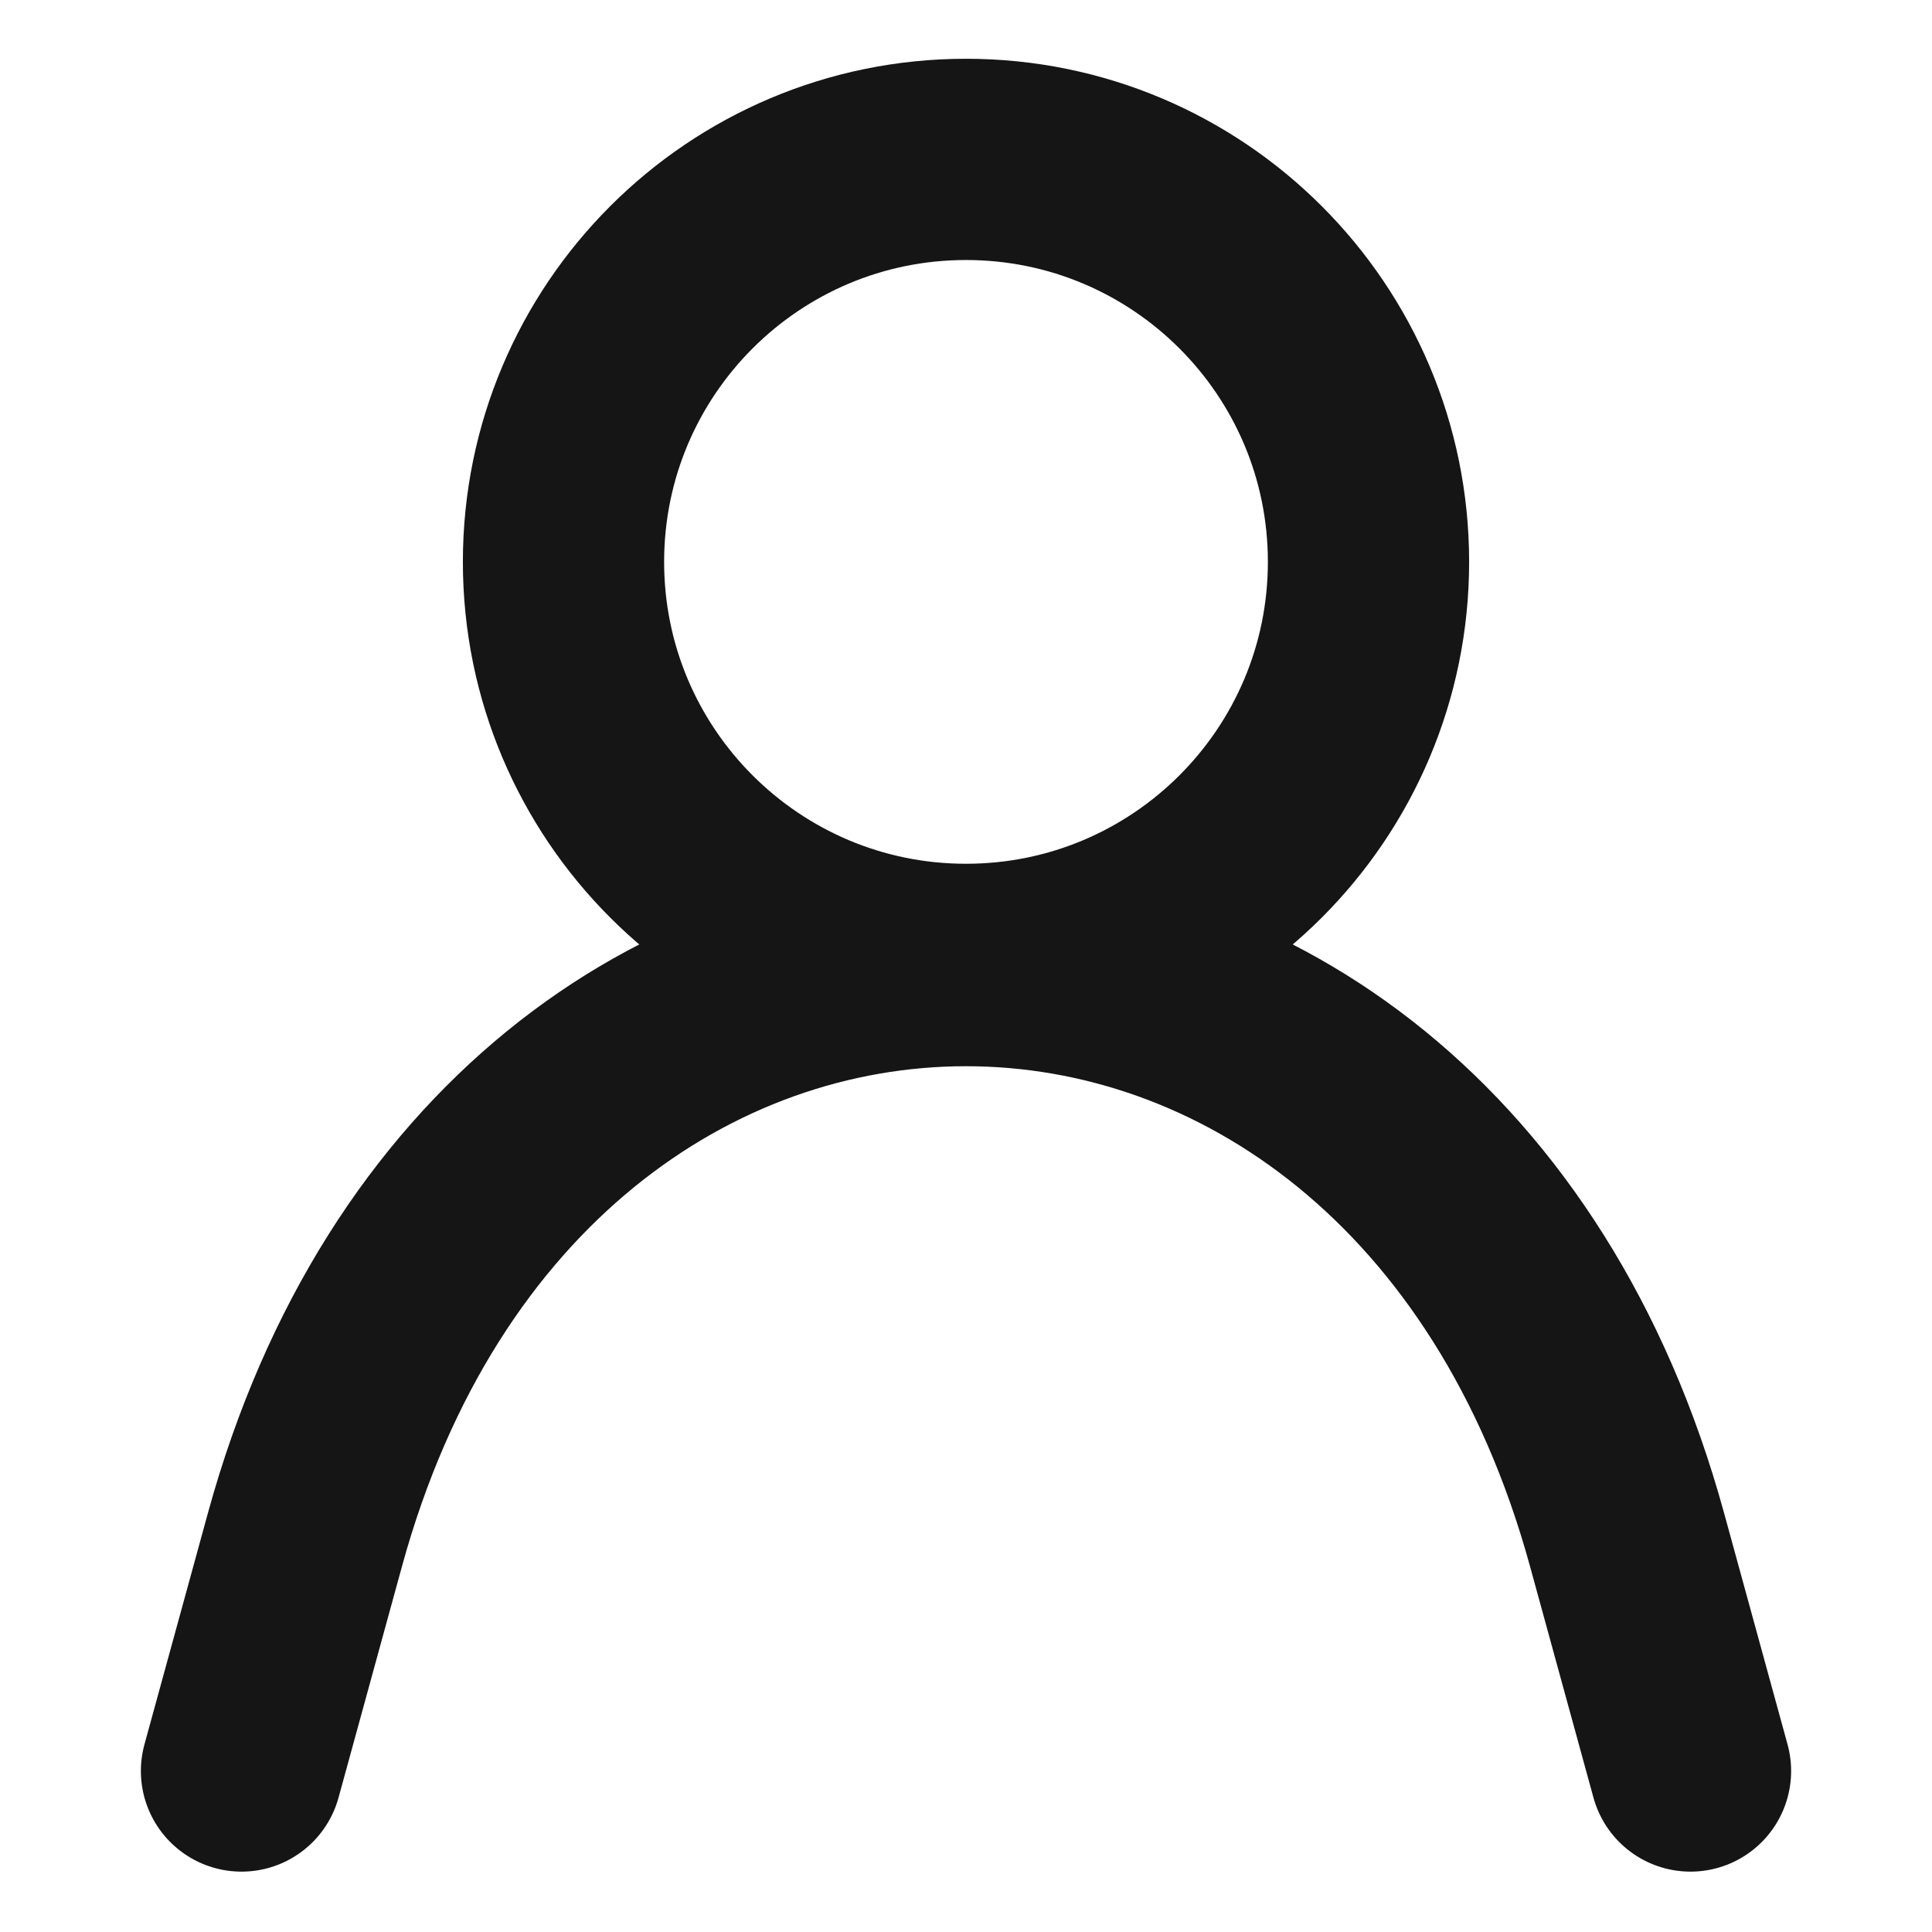
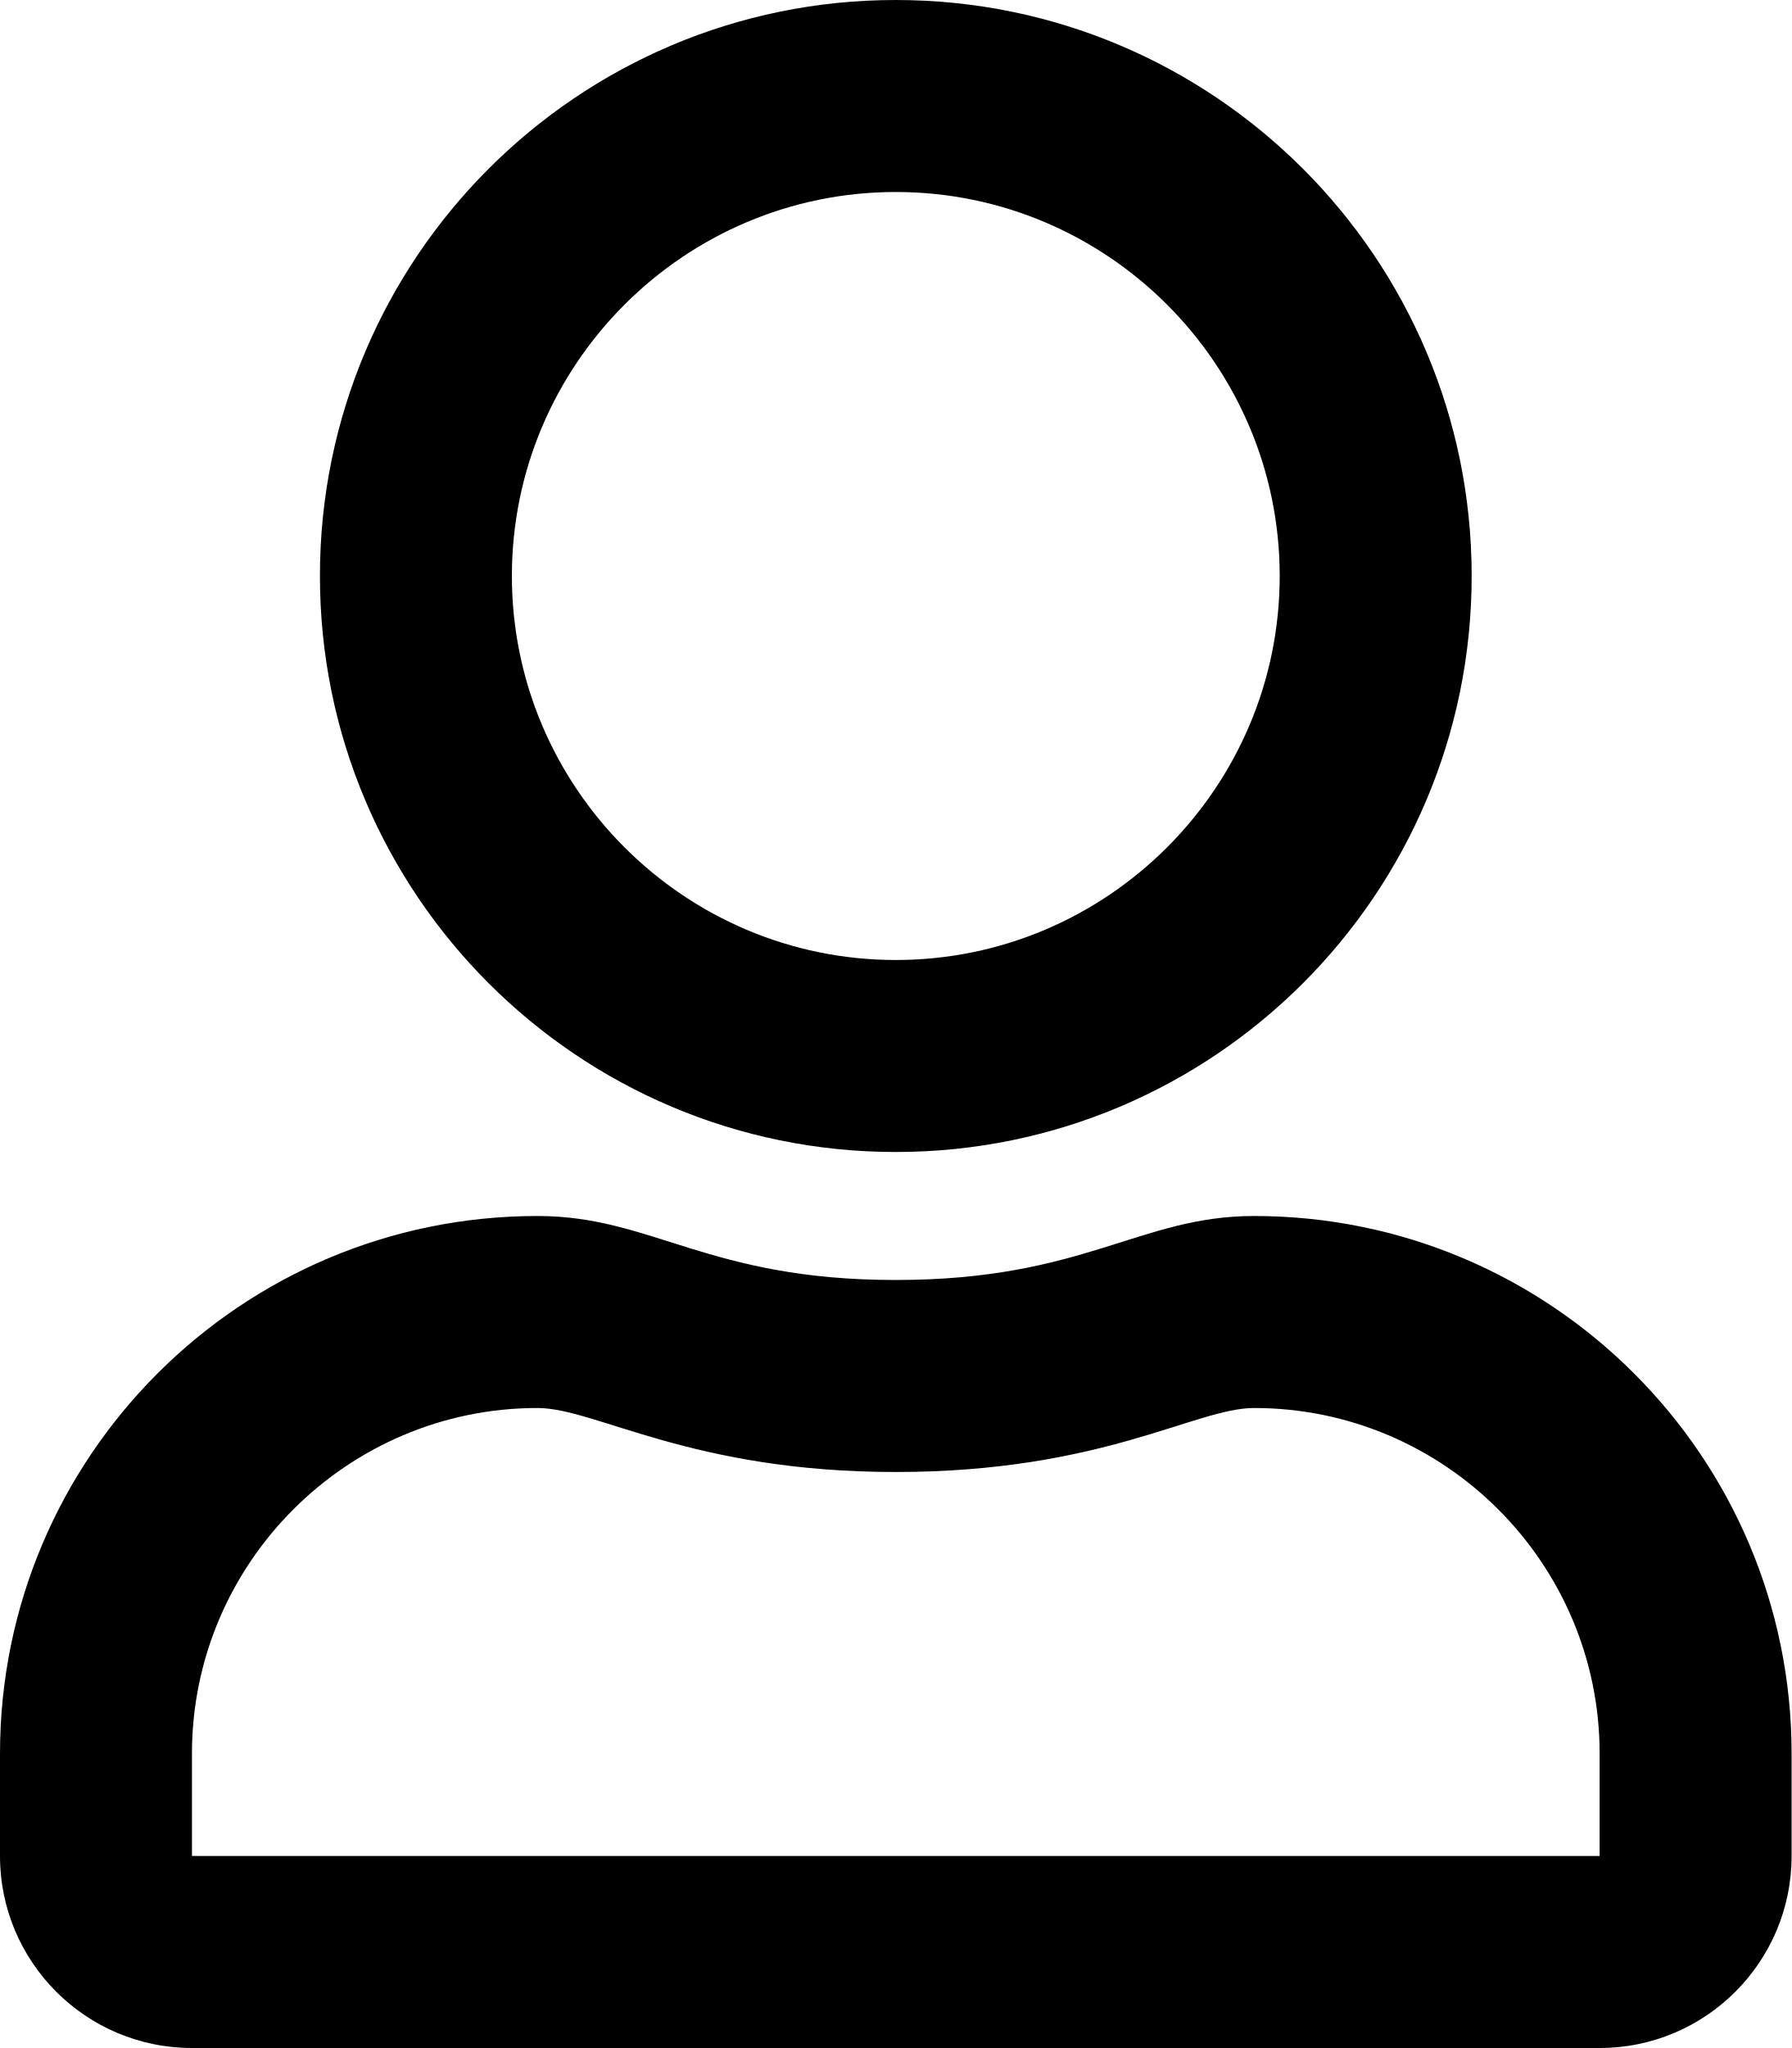
- <svg xmlns="http://www.w3.org/2000/svg" width="24" height="24" viewBox="0 0 24 24" fill="none">
-   <path d="M3 22L3.79 19.12C6.4 9.62 17.6 9.62 20.21 19.12L21 22" stroke="#151515" stroke-width="2.5" stroke-linecap="round" stroke-linejoin="round" />
-   <path d="M12 11.98C14.761 11.98 17 9.741 17 6.98C17 4.219 14.761 1.98 12 1.98C9.239 1.98 7 4.219 7 6.98C7 9.741 9.239 11.98 12 11.98Z" stroke="#151515" stroke-width="2.5" stroke-linecap="round" stroke-linejoin="bevel" />
+ <svg xmlns="http://www.w3.org/2000/svg" aria-hidden="true" focusable="false" data-prefix="far" data-icon="user" class="svg-inline--fa fa-user fa-w-14" role="img" viewBox="0 0 448 512">
+   <path fill="currentColor" d="M313.6 304c-28.7 0-42.5 16-89.6 16-47.1 0-60.8-16-89.6-16C60.2 304 0 364.2 0 438.4V464c0 26.5 21.5 48 48 48h352c26.5 0 48-21.5 48-48v-25.6c0-74.2-60.2-134.4-134.4-134.4zM400 464H48v-25.6c0-47.6 38.8-86.4 86.4-86.4 14.6 0 38.3 16 89.6 16 51.7 0 74.9-16 89.6-16 47.6 0 86.4 38.8 86.4 86.4V464zM224 288c79.5 0 144-64.5 144-144S303.5 0 224 0 80 64.5 80 144s64.5 144 144 144zm0-240c52.9 0 96 43.1 96 96s-43.1 96-96 96-96-43.1-96-96 43.1-96 96-96z" />
</svg>
